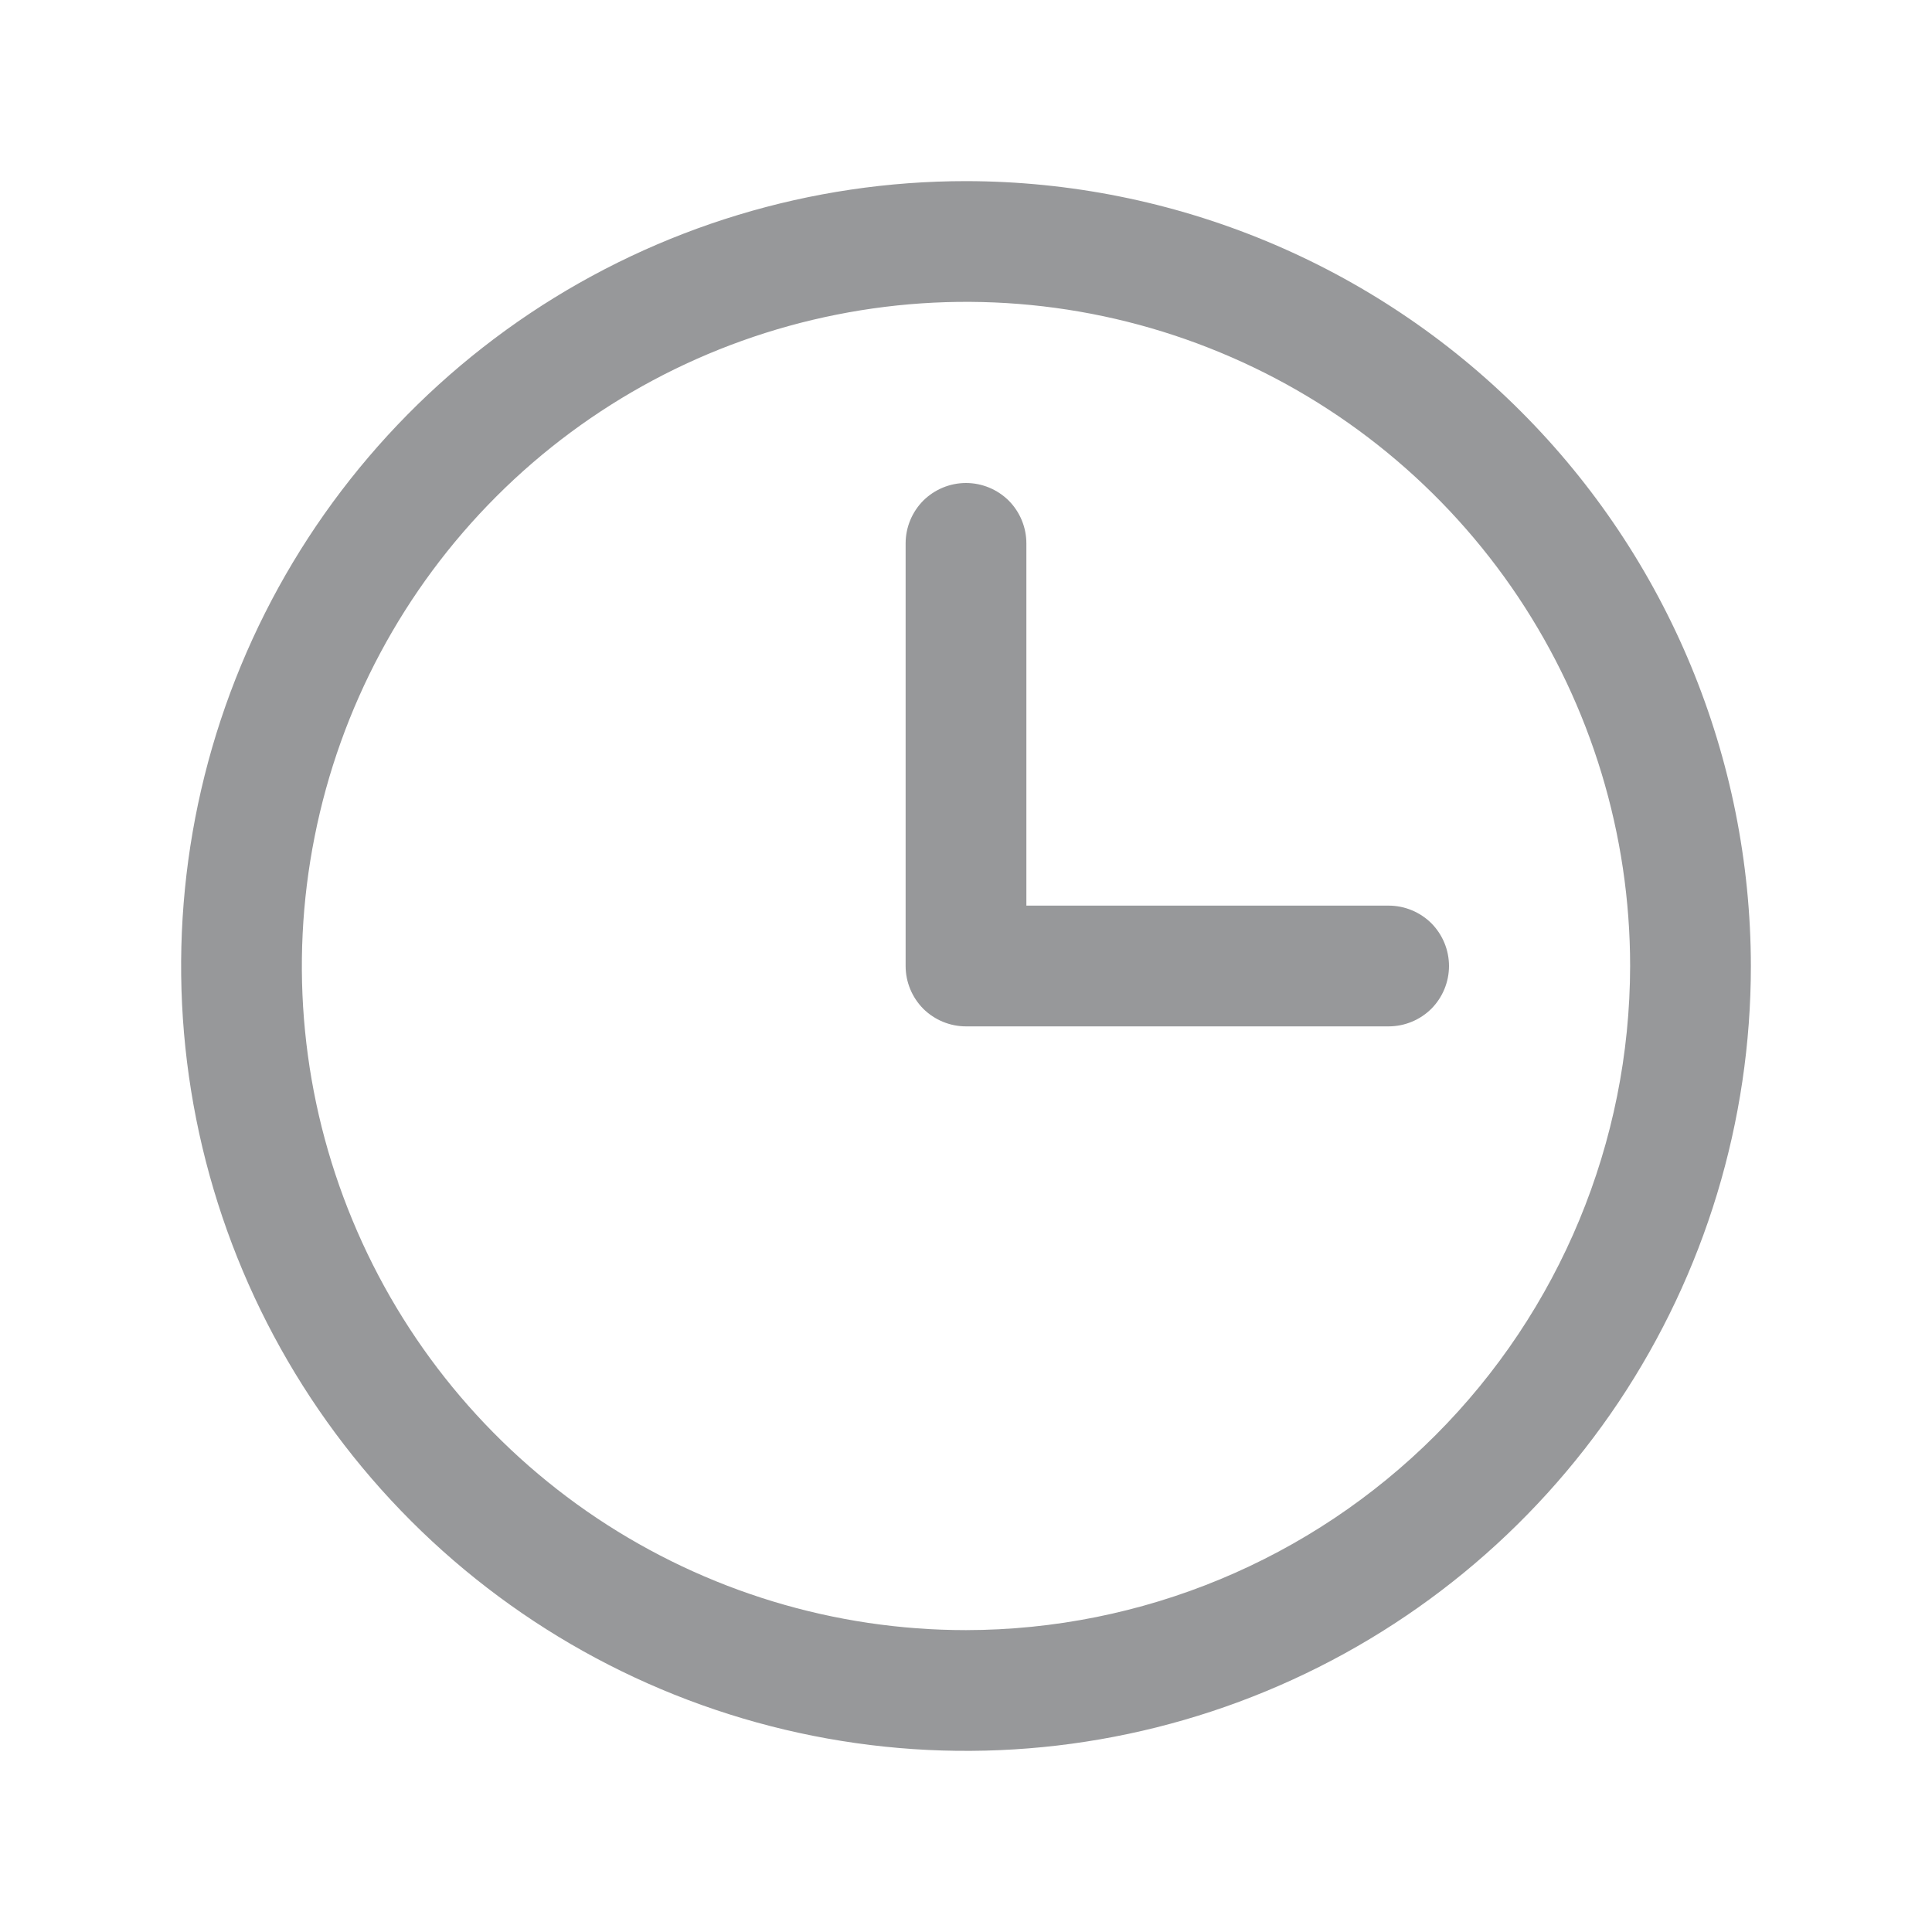
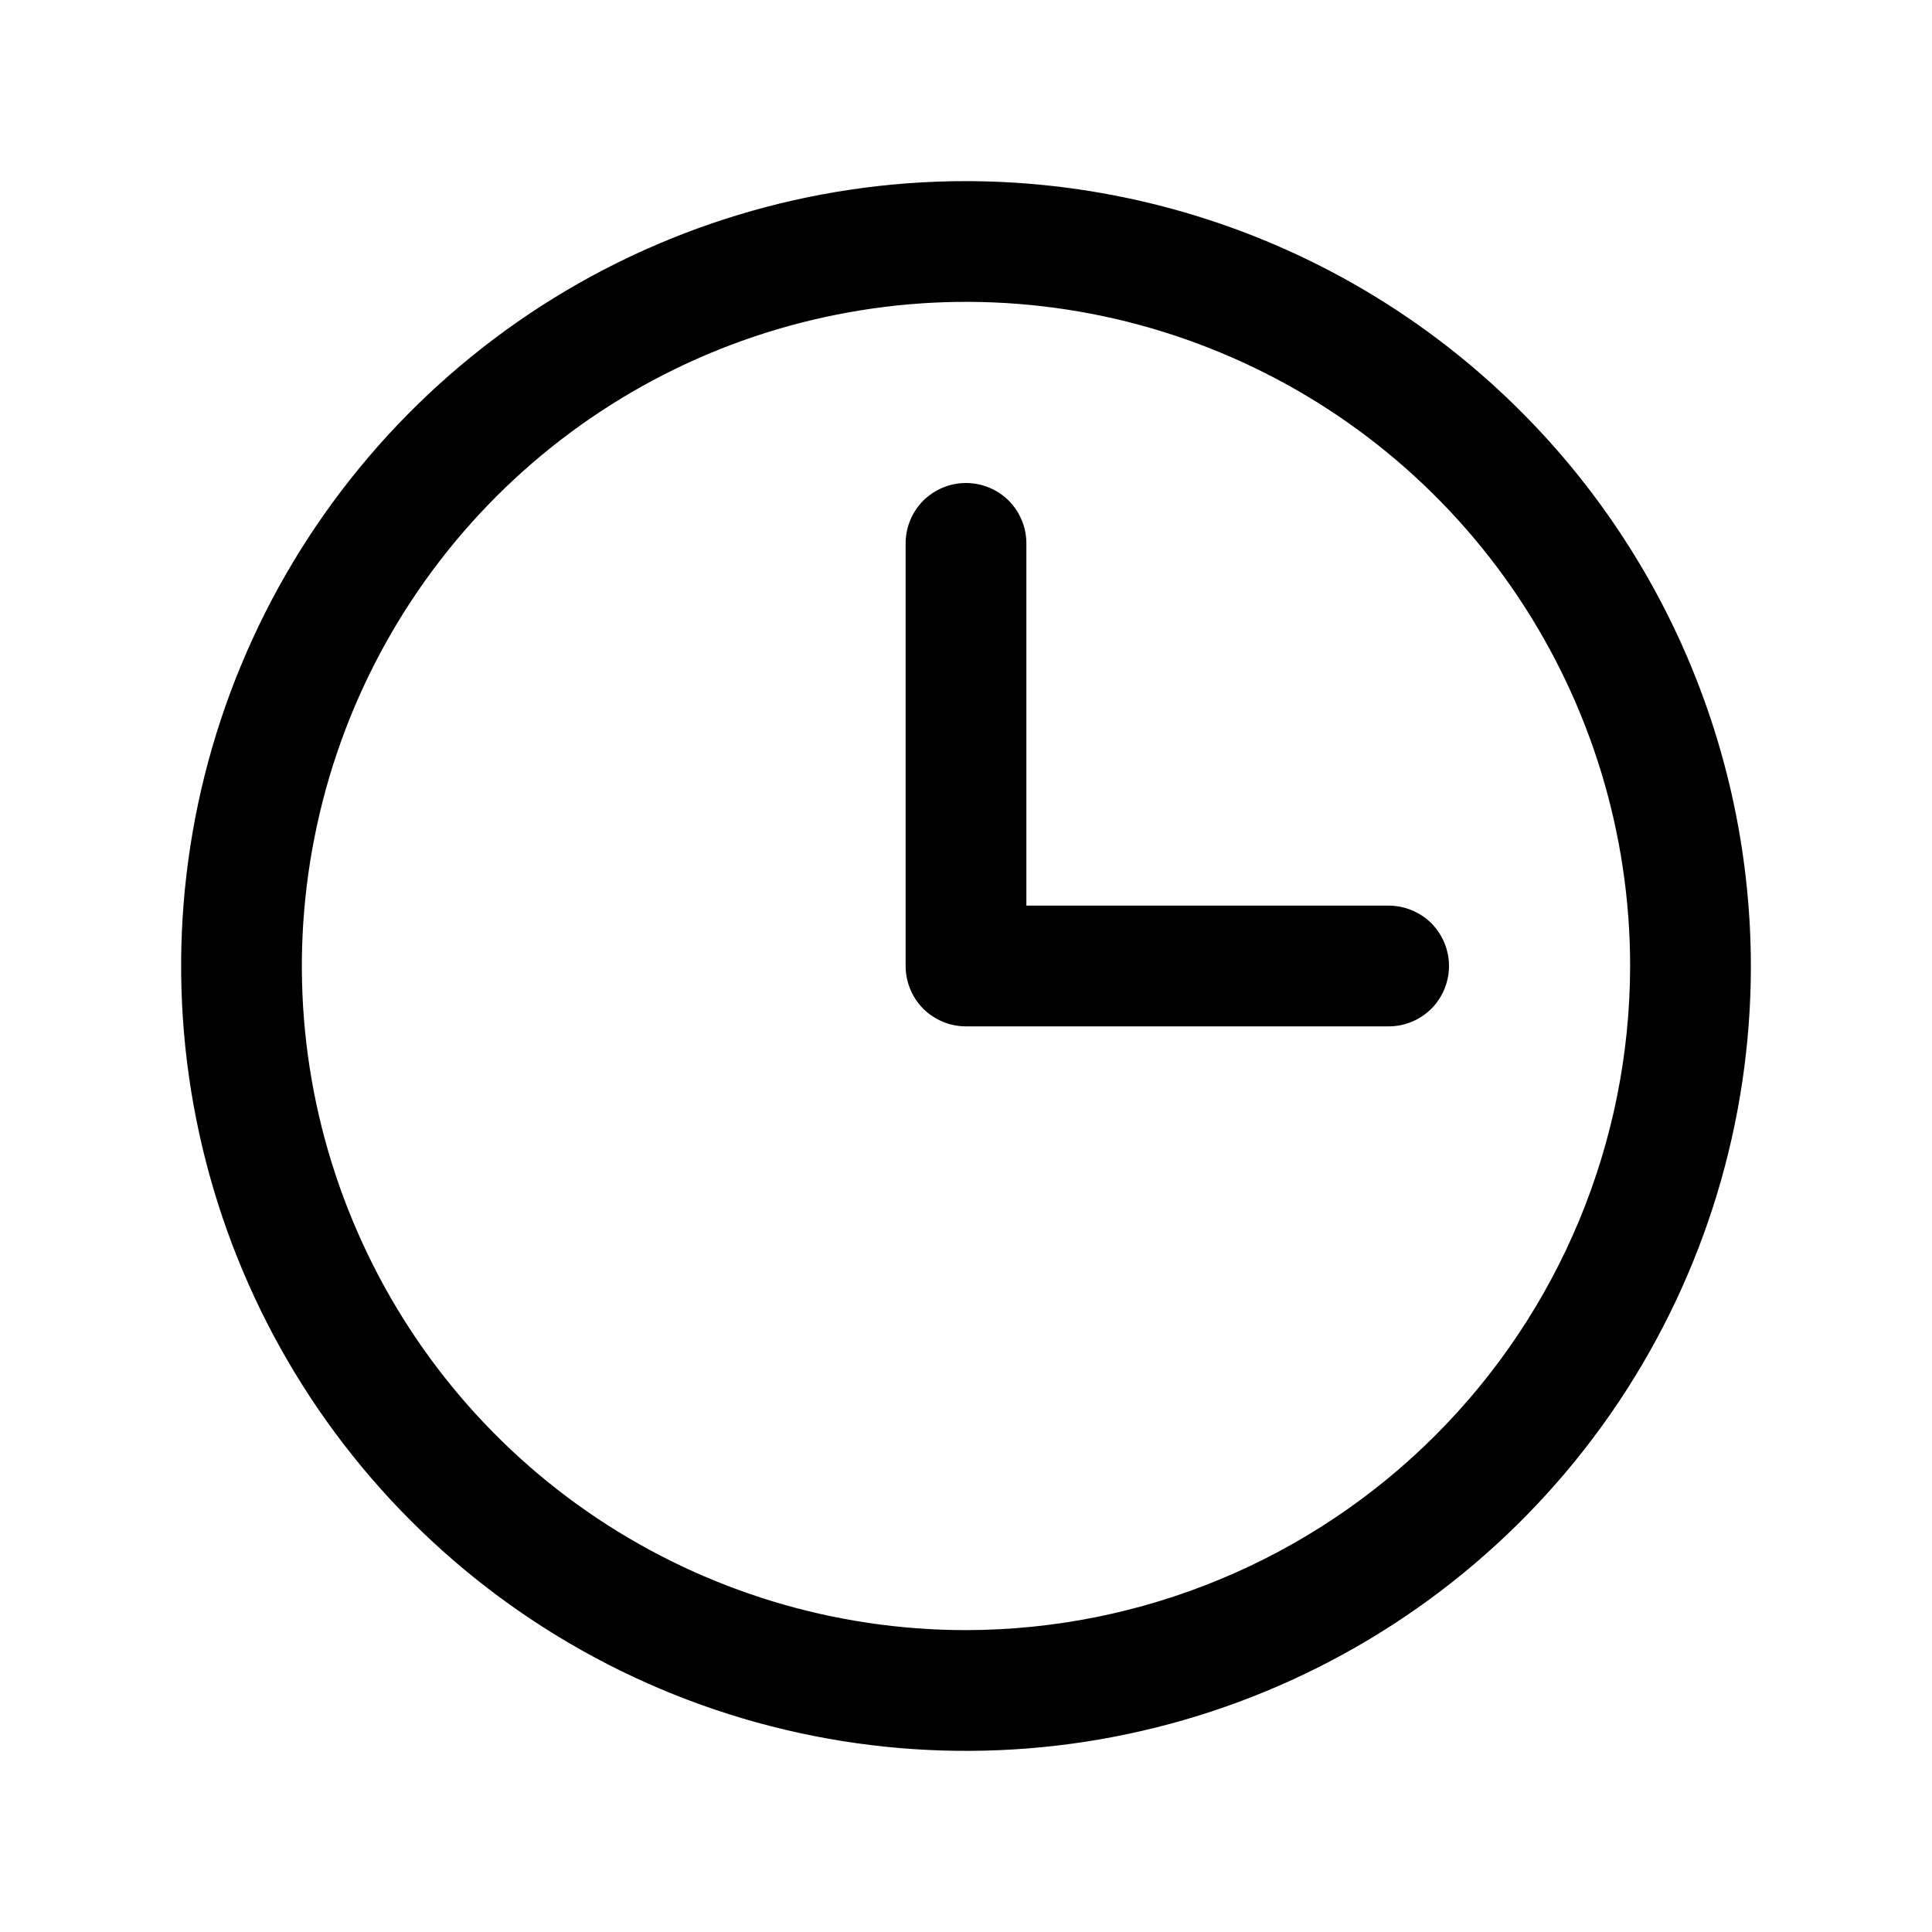
<svg xmlns="http://www.w3.org/2000/svg" width="16" height="16" viewBox="0 0 16 16" fill="none">
-   <path d="M8 1.5C6.714 1.5 5.458 1.881 4.389 2.595C3.32 3.31 2.487 4.325 1.995 5.513C1.503 6.7 1.374 8.007 1.625 9.268C1.876 10.529 2.495 11.687 3.404 12.596C4.313 13.505 5.471 14.124 6.732 14.375C7.993 14.626 9.3 14.497 10.487 14.005C11.675 13.513 12.69 12.68 13.405 11.611C14.119 10.542 14.5 9.286 14.5 8C14.498 6.277 13.813 4.624 12.594 3.406C11.376 2.187 9.723 1.502 8 1.5ZM8 13.5C6.912 13.5 5.849 13.177 4.944 12.573C4.04 11.969 3.335 11.11 2.919 10.105C2.502 9.1 2.393 7.994 2.606 6.927C2.818 5.86 3.342 4.88 4.111 4.111C4.88 3.342 5.86 2.818 6.927 2.606C7.994 2.393 9.1 2.502 10.105 2.919C11.11 3.335 11.969 4.04 12.573 4.944C13.177 5.849 13.5 6.912 13.5 8C13.498 9.458 12.918 10.856 11.887 11.887C10.856 12.918 9.458 13.498 8 13.5ZM12 8C12 8.133 11.947 8.26 11.854 8.354C11.76 8.447 11.633 8.5 11.5 8.5H8C7.867 8.5 7.74 8.447 7.646 8.354C7.553 8.26 7.5 8.133 7.5 8V4.5C7.5 4.367 7.553 4.24 7.646 4.146C7.74 4.053 7.867 4 8 4C8.133 4 8.26 4.053 8.354 4.146C8.447 4.24 8.5 4.367 8.5 4.5V7.5H11.5C11.633 7.5 11.76 7.553 11.854 7.646C11.947 7.74 12 7.867 12 8Z" fill="#97989A" />
+   <path d="M8 1.5C6.714 1.5 5.458 1.881 4.389 2.595C3.32 3.31 2.487 4.325 1.995 5.513C1.503 6.7 1.374 8.007 1.625 9.268C1.876 10.529 2.495 11.687 3.404 12.596C4.313 13.505 5.471 14.124 6.732 14.375C7.993 14.626 9.3 14.497 10.487 14.005C11.675 13.513 12.69 12.68 13.405 11.611C14.119 10.542 14.5 9.286 14.5 8C14.498 6.277 13.813 4.624 12.594 3.406C11.376 2.187 9.723 1.502 8 1.5ZM8 13.5C6.912 13.5 5.849 13.177 4.944 12.573C4.04 11.969 3.335 11.11 2.919 10.105C2.502 9.1 2.393 7.994 2.606 6.927C2.818 5.86 3.342 4.88 4.111 4.111C4.88 3.342 5.86 2.818 6.927 2.606C7.994 2.393 9.1 2.502 10.105 2.919C11.11 3.335 11.969 4.04 12.573 4.944C13.177 5.849 13.5 6.912 13.5 8C13.498 9.458 12.918 10.856 11.887 11.887C10.856 12.918 9.458 13.498 8 13.5ZM12 8C12 8.133 11.947 8.26 11.854 8.354C11.76 8.447 11.633 8.5 11.5 8.5H8C7.867 8.5 7.74 8.447 7.646 8.354C7.553 8.26 7.5 8.133 7.5 8V4.5C7.5 4.367 7.553 4.24 7.646 4.146C7.74 4.053 7.867 4 8 4C8.133 4 8.26 4.053 8.354 4.146C8.447 4.24 8.5 4.367 8.5 4.5V7.5H11.5C11.633 7.5 11.76 7.553 11.854 7.646C11.947 7.74 12 7.867 12 8Z" fill="currentColor" />
</svg>
